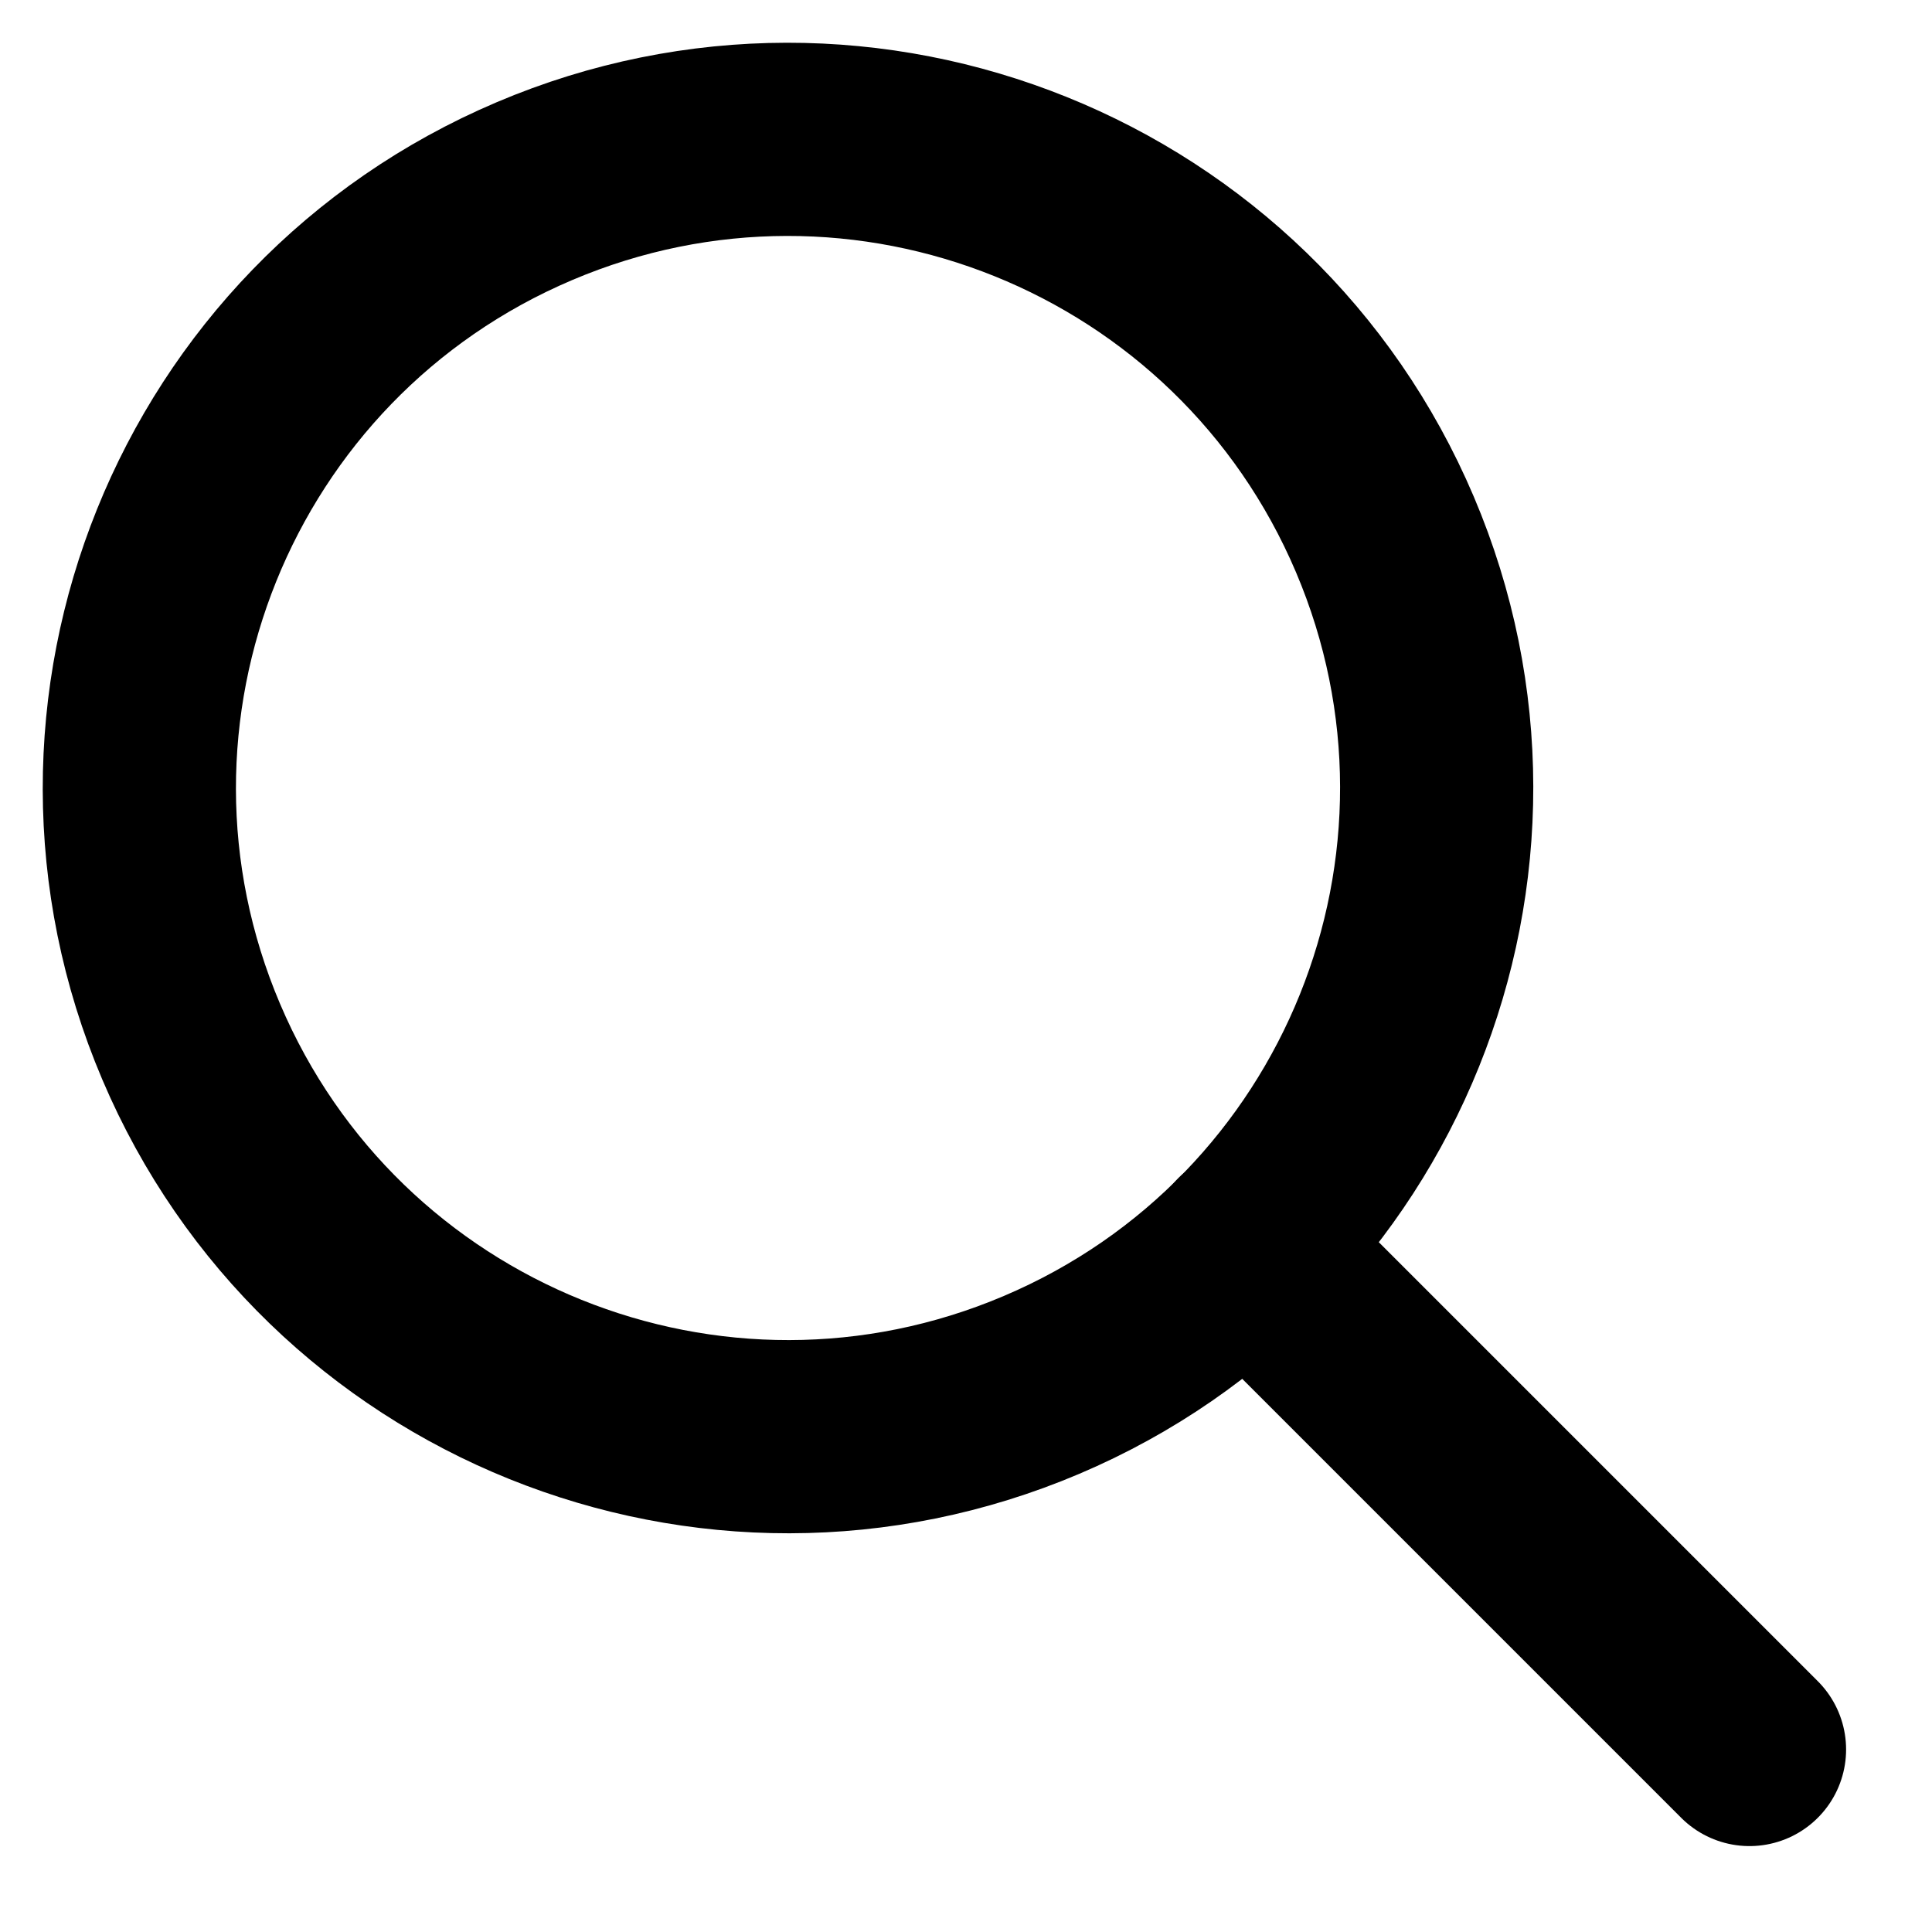
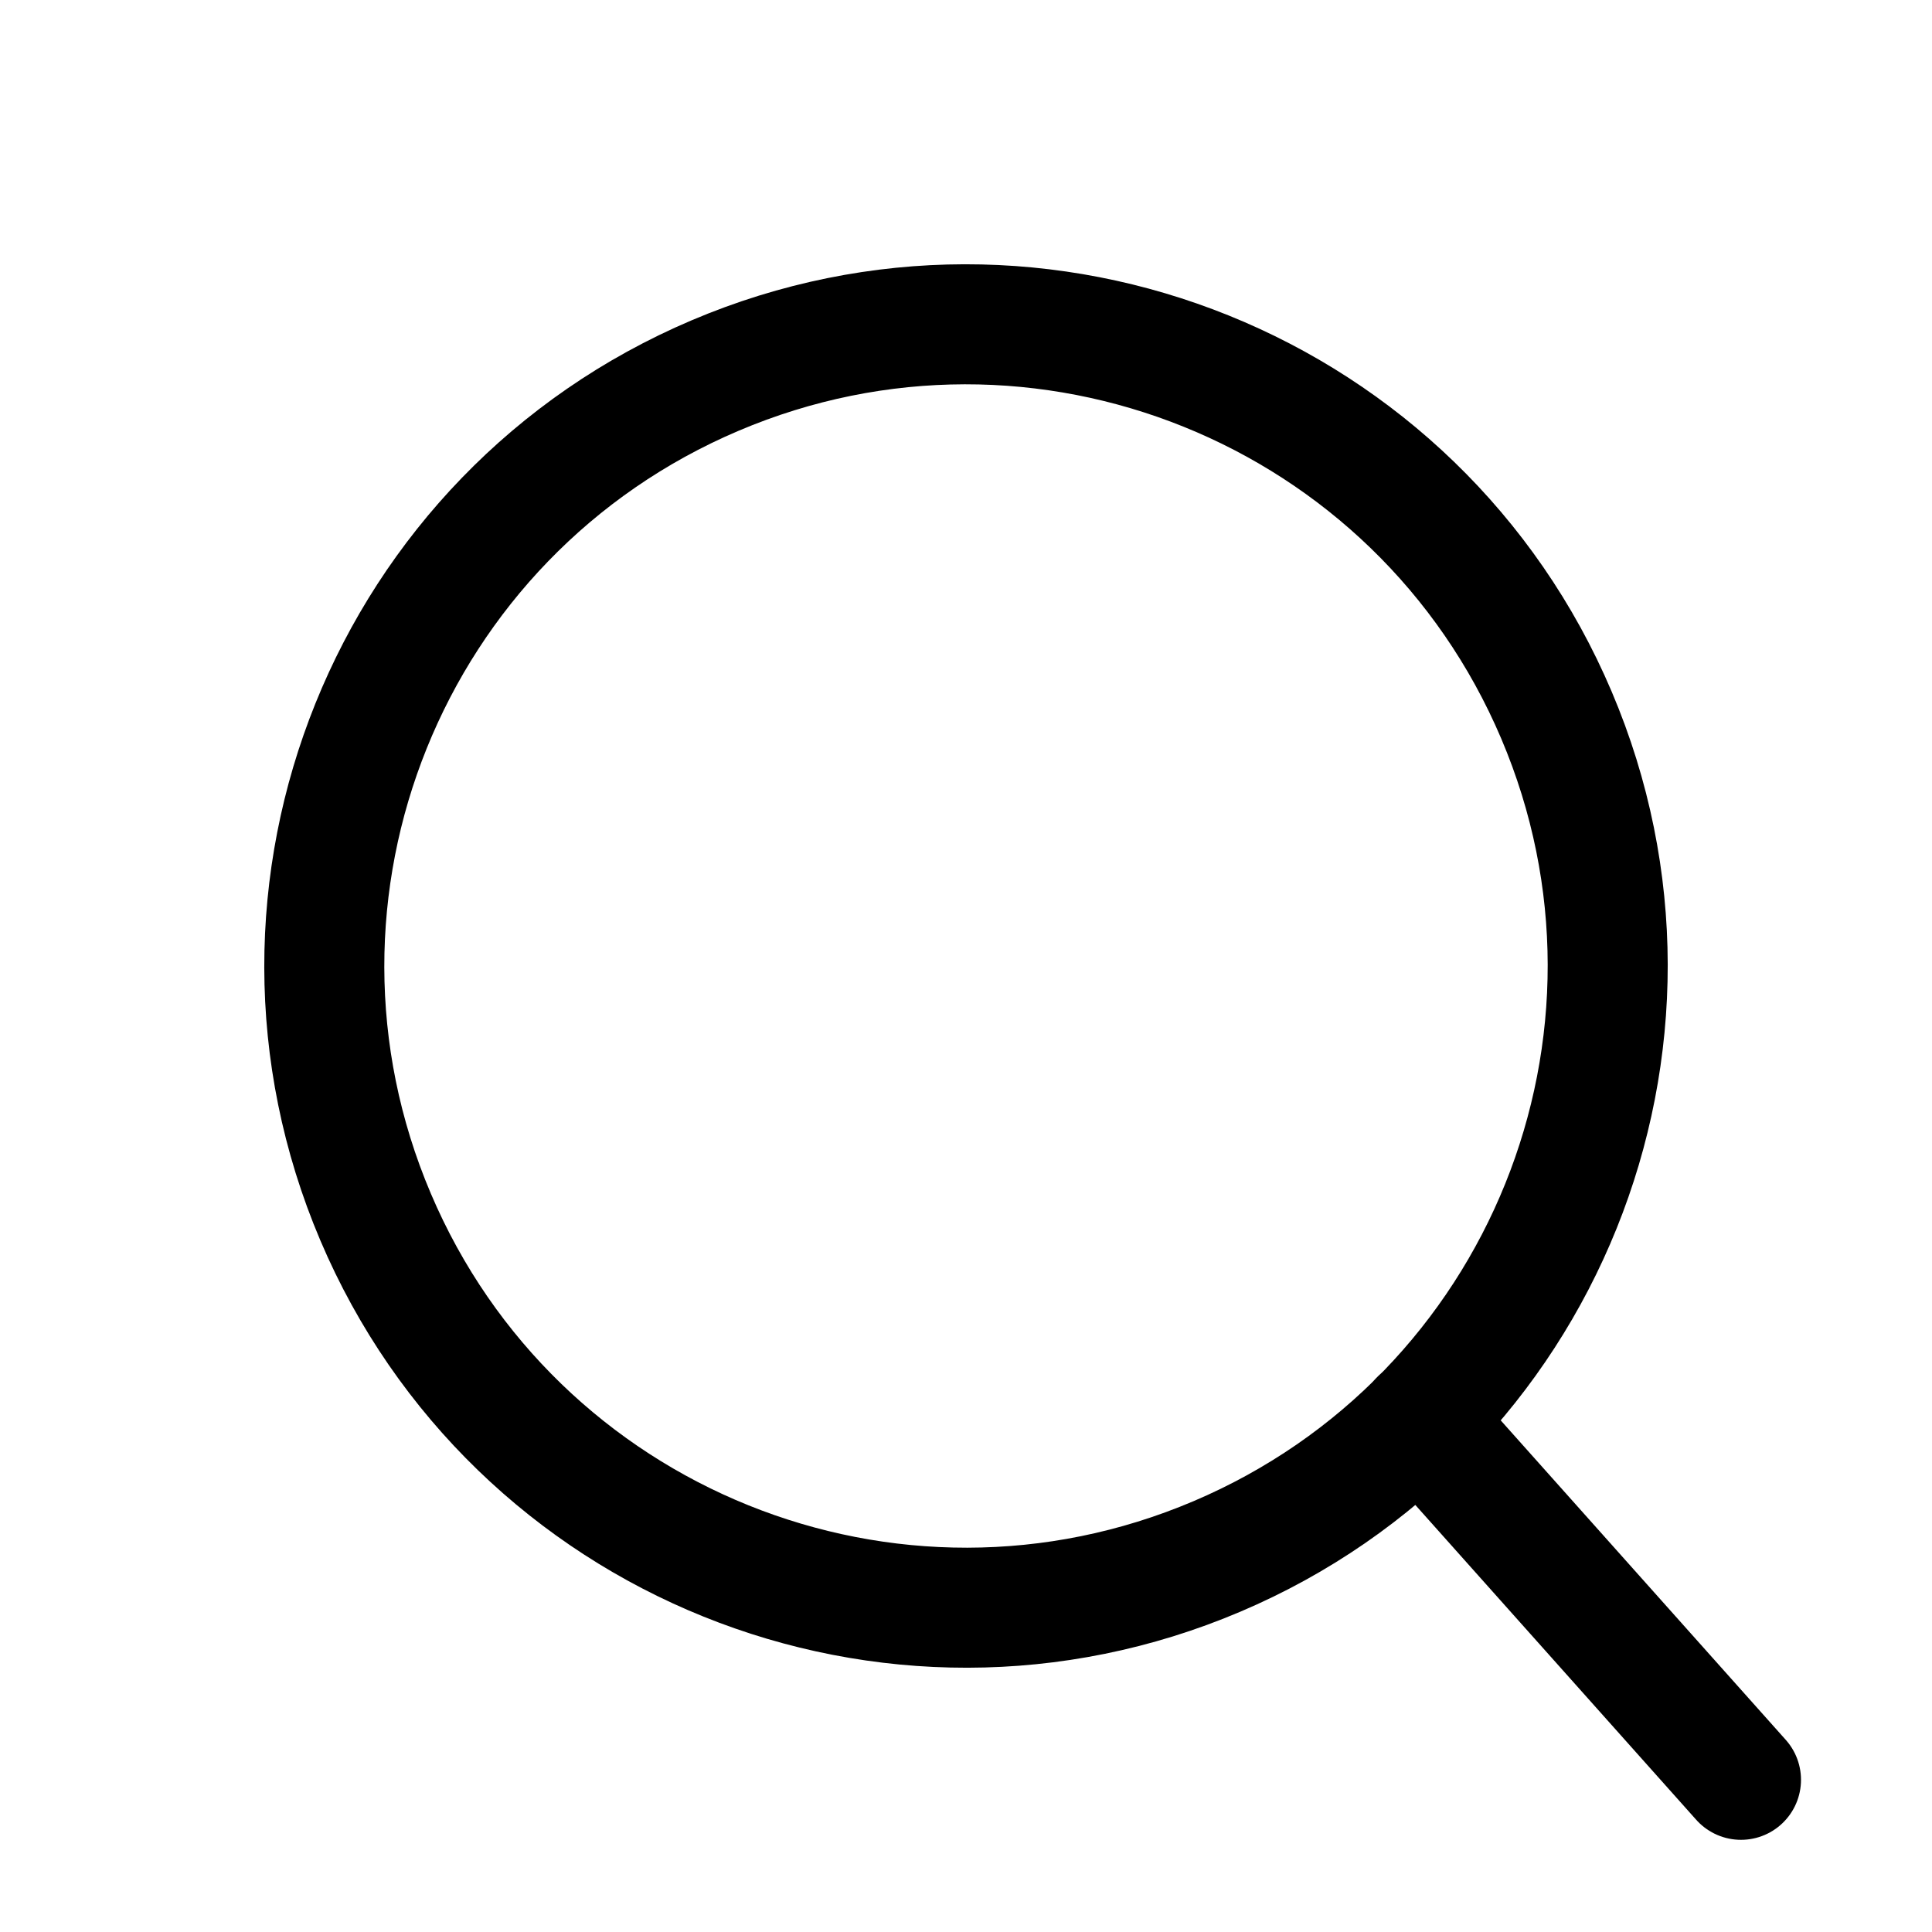
- <svg xmlns="http://www.w3.org/2000/svg" width="15px" height="15px" viewBox="0 0 15 15" version="1.1">
+ <svg xmlns="http://www.w3.org/2000/svg" width="31px" height="31px" viewBox="0 0 31 31" version="1.1">
  <g id="Page-1" stroke="none" stroke-width="1" fill="none" fill-rule="evenodd" stroke-linecap="round" stroke-linejoin="round">
-     <g id="Result-Clicked" transform="translate(-918, -20)" stroke="#000" stroke-width="1.5">
-       <g id="Group" transform="translate(917, 19)">
-         <g id="search">
-           <circle id="Oval" transform="translate(7.118353, 7.117852) rotate(-23.025) translate(-7.118353, -7.117852) " cx="7.118" cy="7.118" r="5.035" />
-           <line x1="10.678" y1="10.678" x2="14.583" y2="14.583" id="Shape" />
-         </g>
+     <g id="Articles-Copy-4" transform="translate(-1368, -27)" stroke="#000000" stroke-width="1.926">
+       <g id="search" transform="translate(1370, 29)">
+         <ellipse id="Oval" transform="translate(13.50004, 13.49996) rotate(-23.025) translate(-13.50004, -13.49996) " cx="13.5" cy="13.5" rx="10.294" ry="10.294" />
+         <line x1="20.778" y1="20.778" x2="25.935" y2="26.558" id="Shape" />
      </g>
    </g>
  </g>
</svg>
